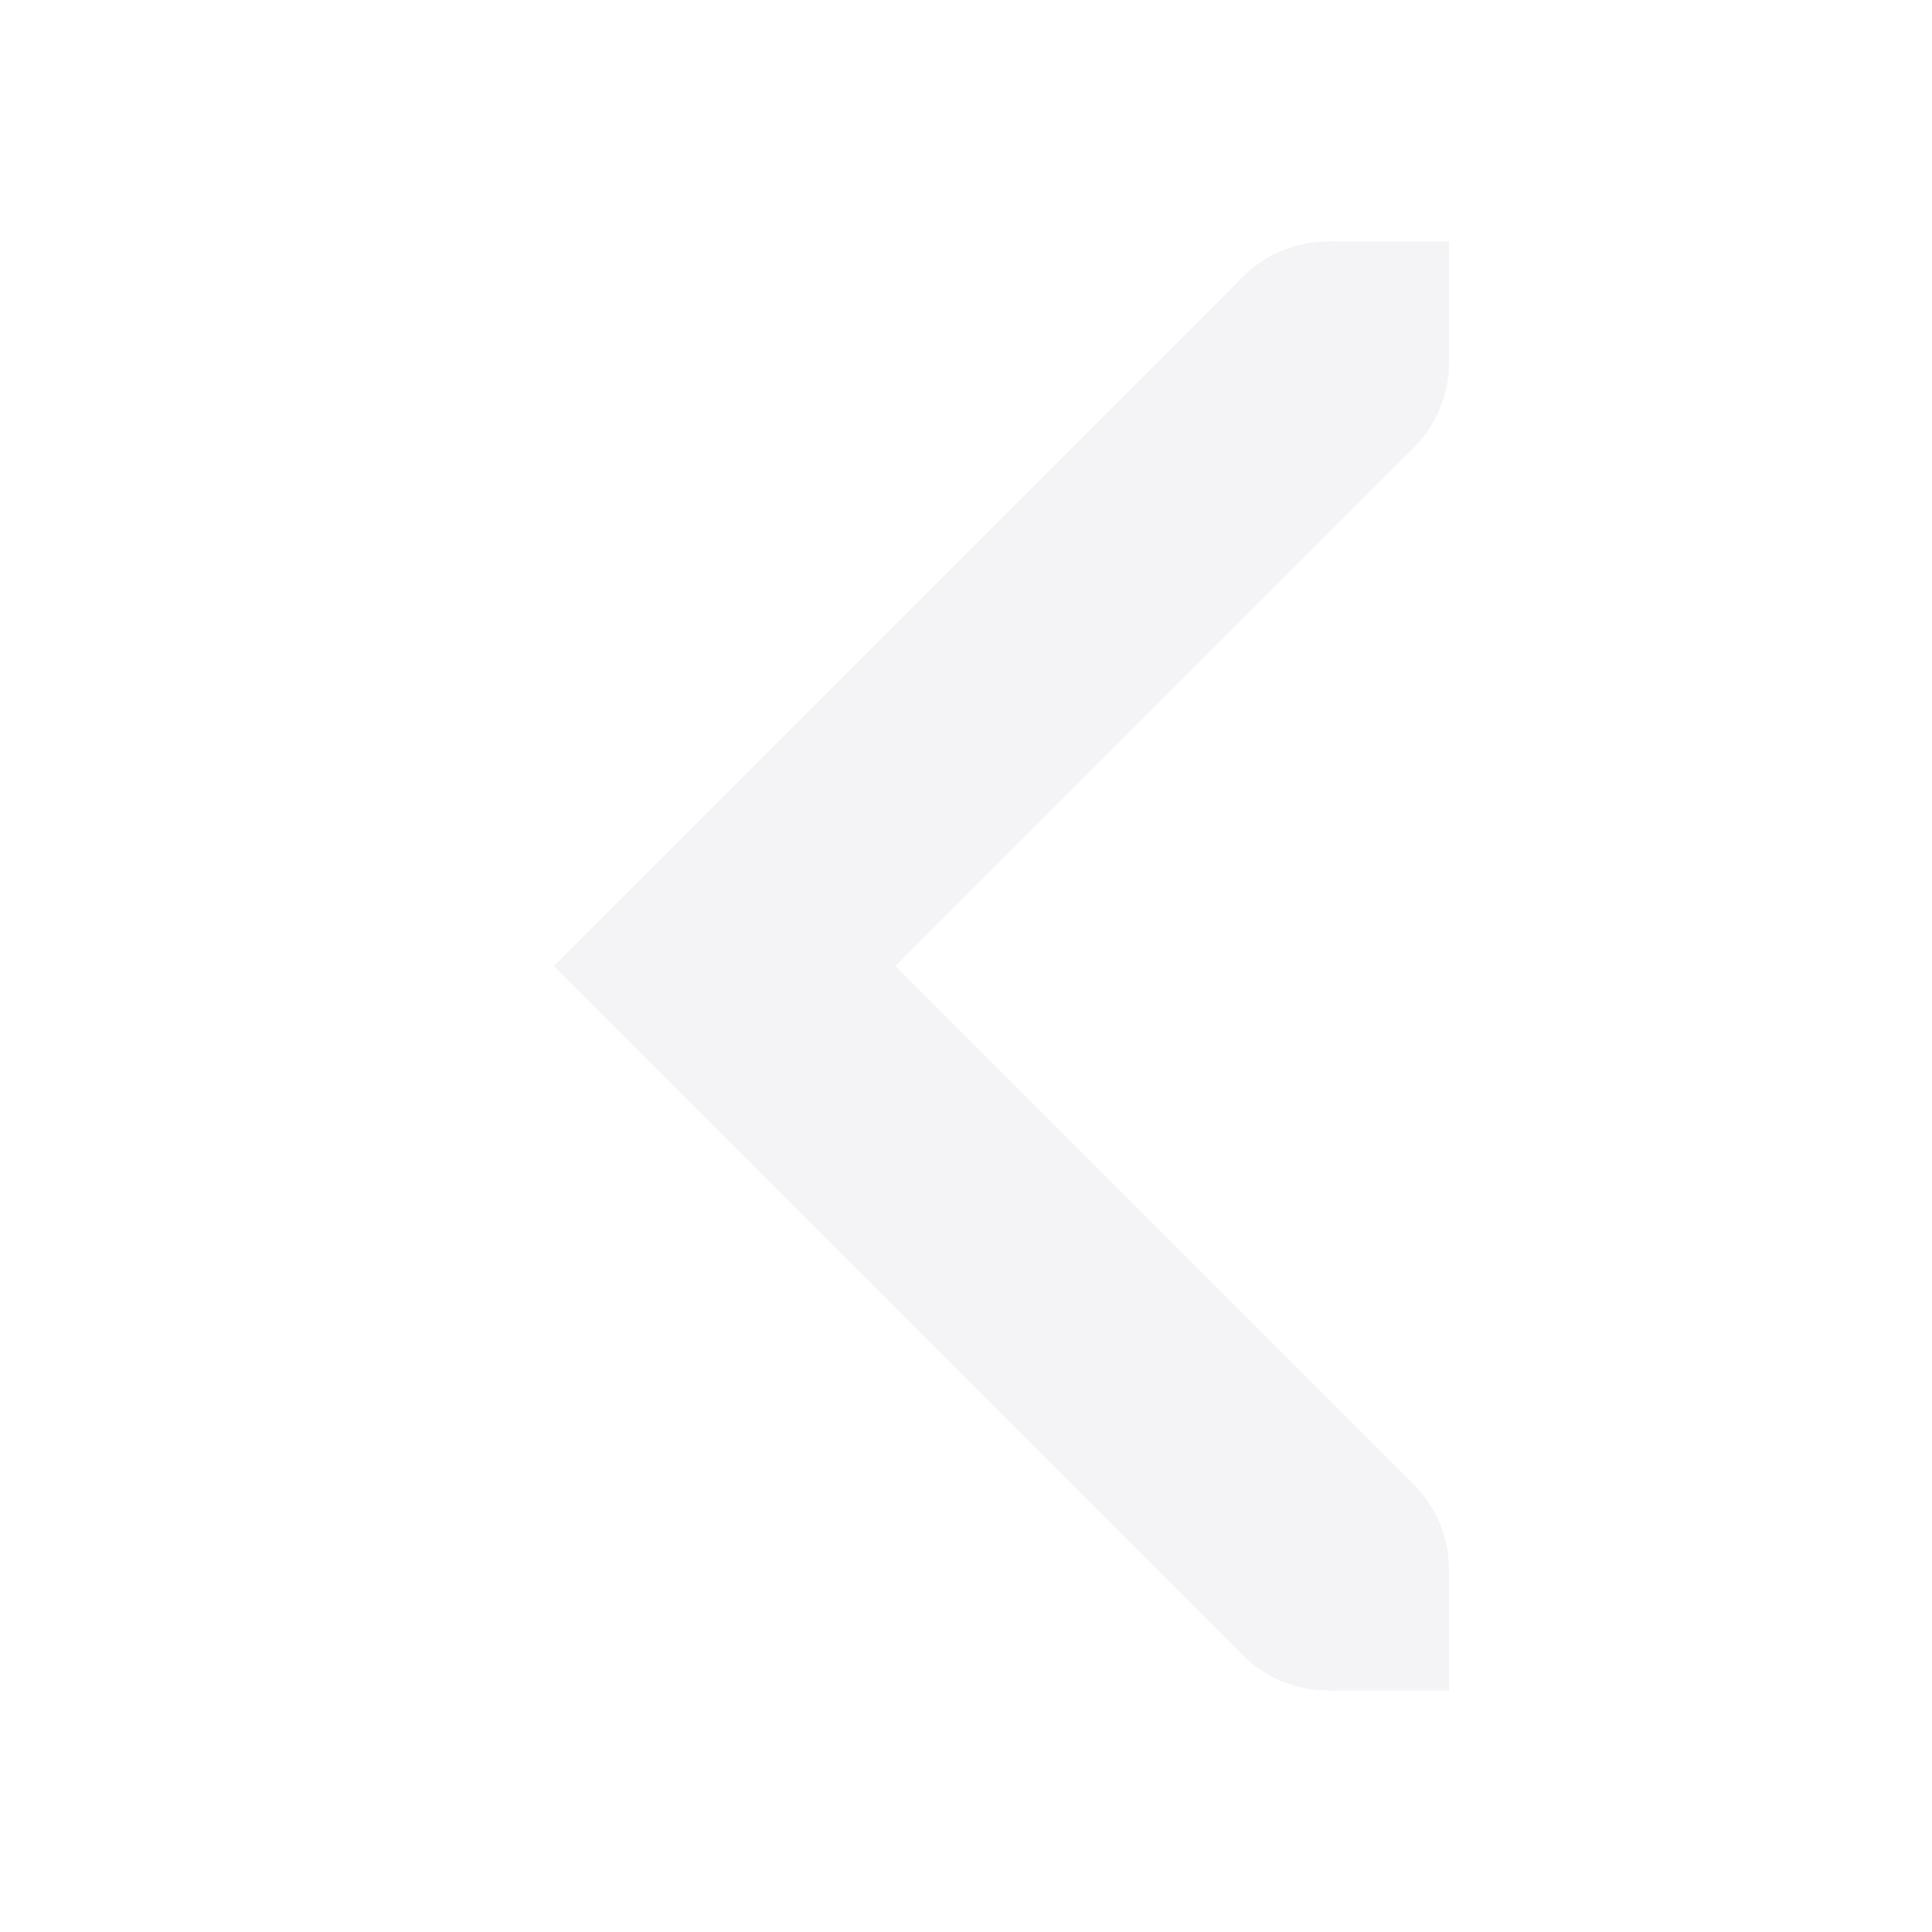
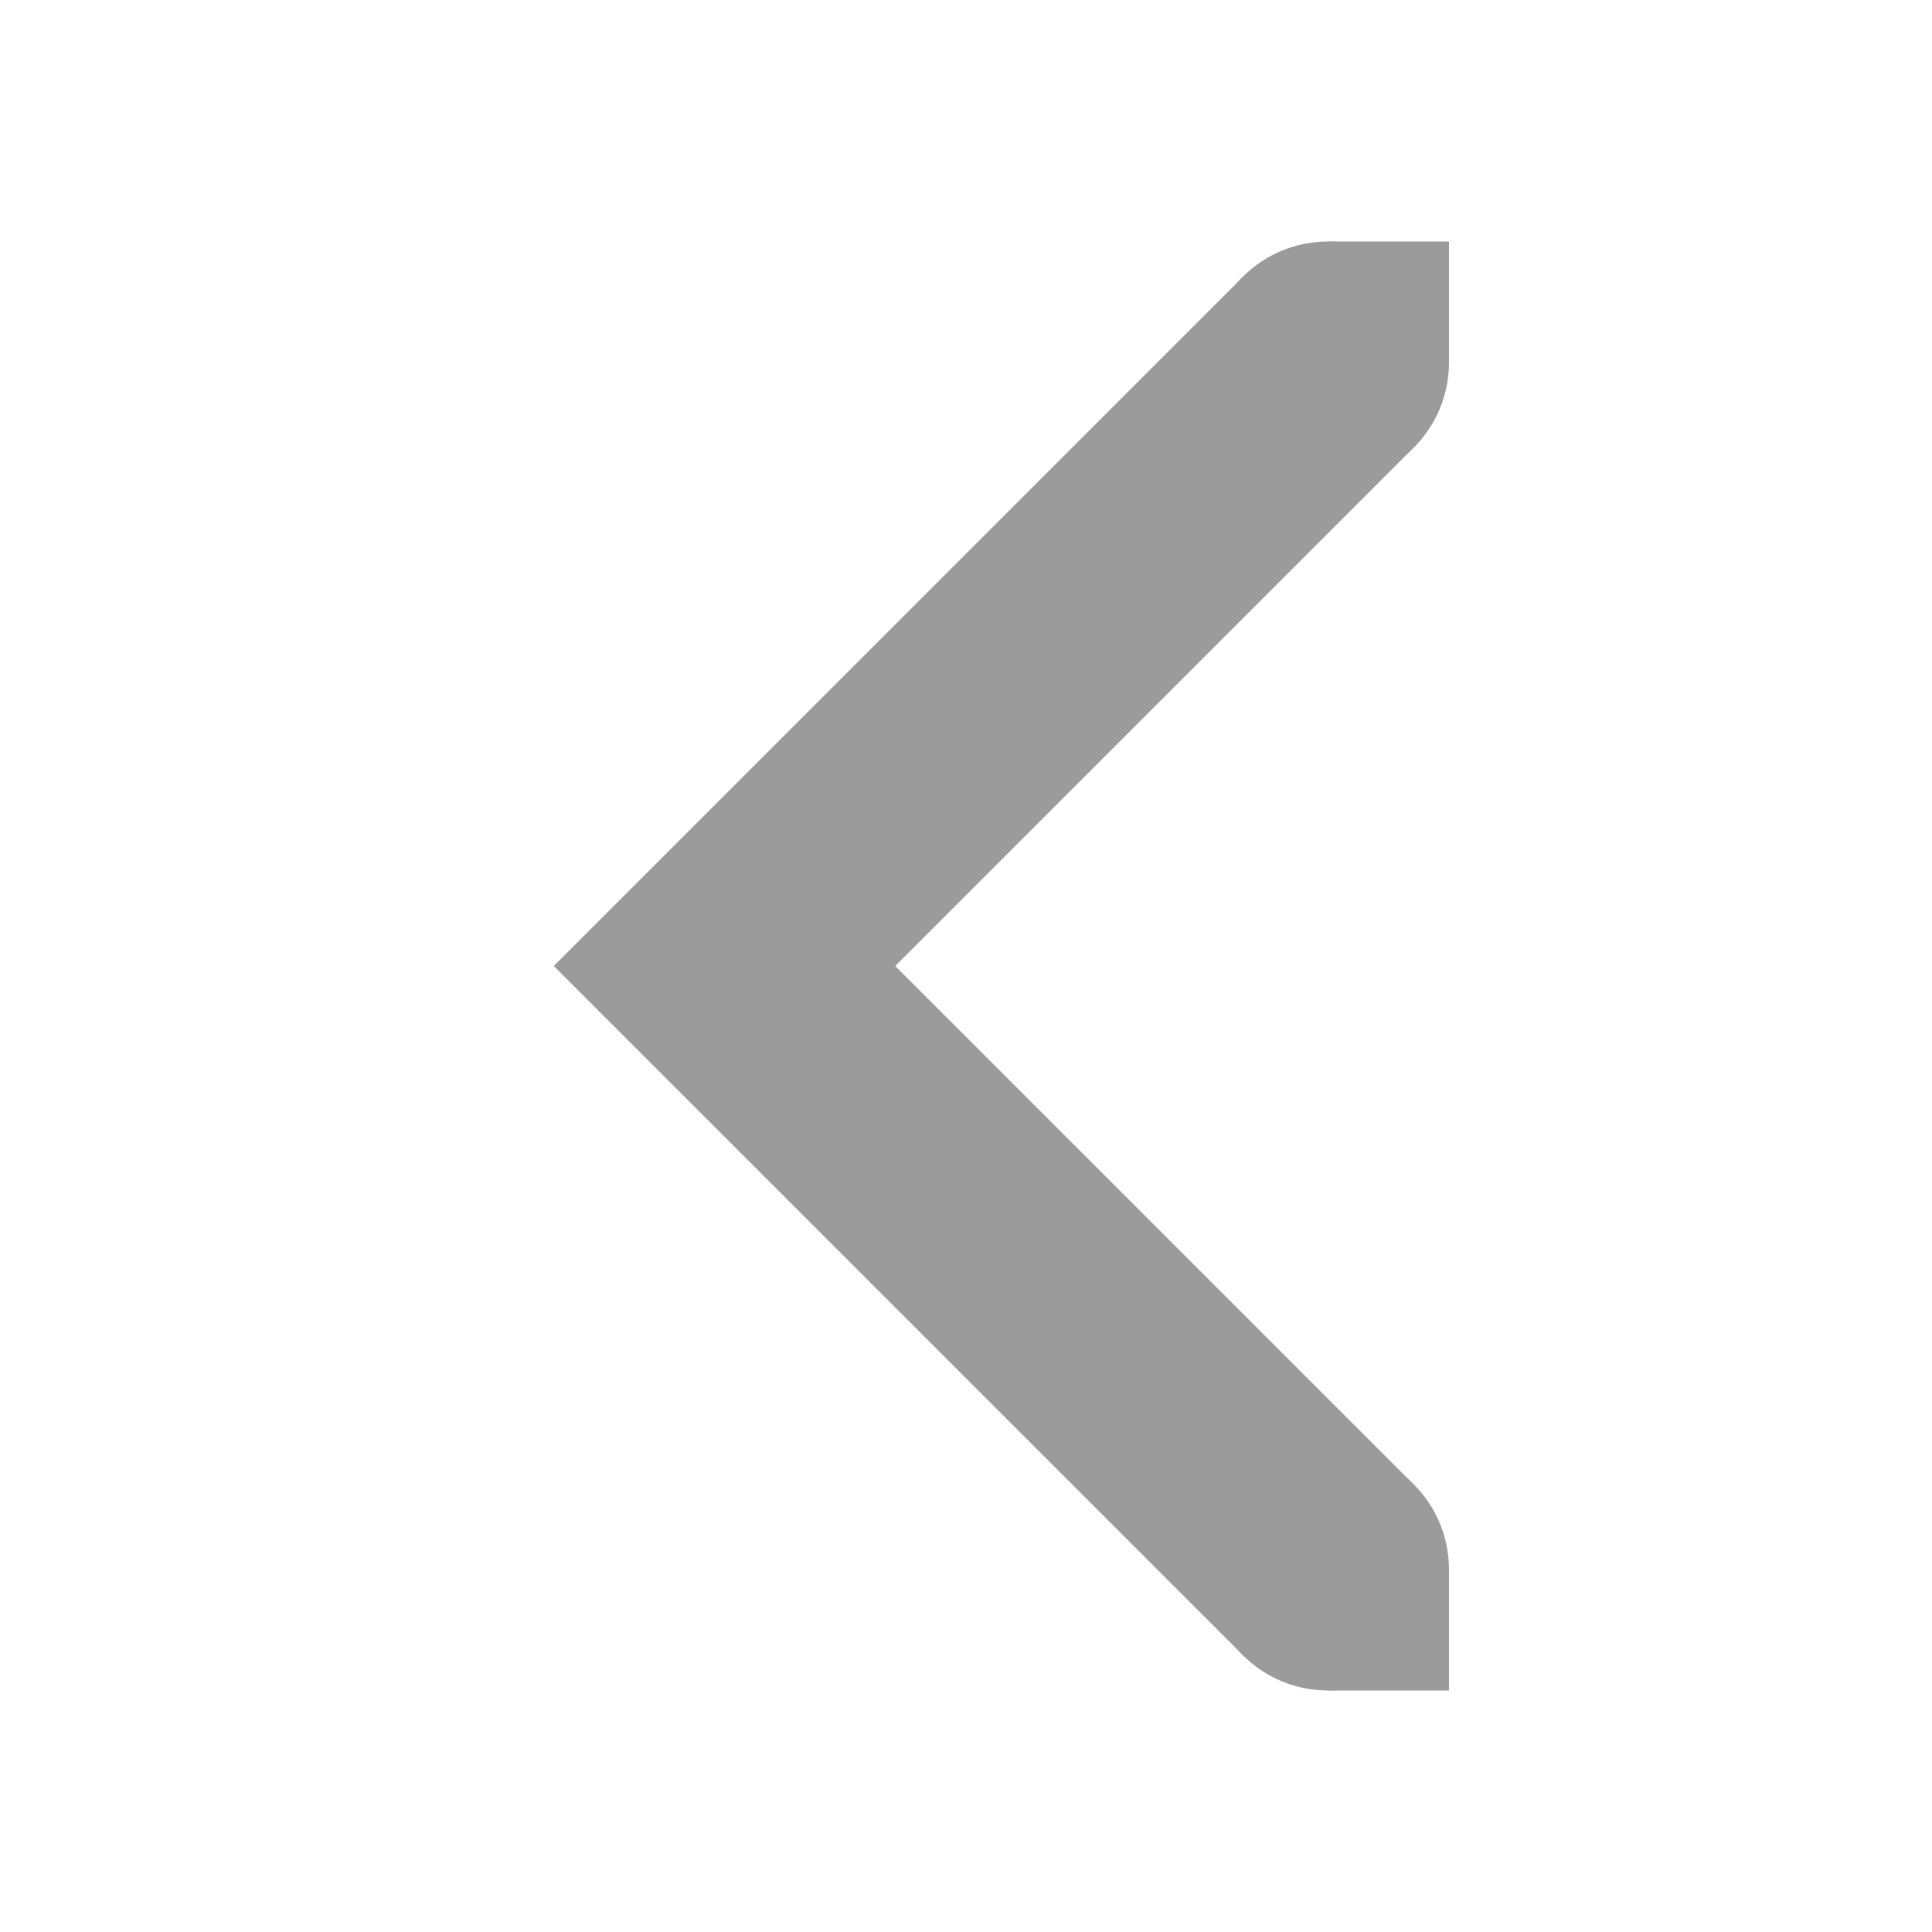
<svg xmlns="http://www.w3.org/2000/svg" width="16" height="16">
-   <g color="#17191e" fill="#f4f4f7">
-     <path d="M10.293 2.293L4.586 8l5.707 5.707 1.414-1.414L7.414 8l4.293-4.293z" style="line-height:normal;font-variant-ligatures:normal;font-variant-position:normal;font-variant-caps:normal;font-variant-numeric:normal;font-variant-alternates:normal;font-feature-settings:normal;text-indent:0;text-align:start;text-decoration-line:none;text-decoration-style:solid;text-decoration-color:#17191e;text-transform:none;text-orientation:mixed;shape-padding:0;isolation:auto;mix-blend-mode:normal;marker:none" font-weight="400" font-family="sans-serif" white-space="normal" overflow="visible" />
+   <g color="#000" fill="#9b9b9b">
+     <path d="M10.293 2.293L4.586 8l5.707 5.707 1.414-1.414L7.414 8l4.293-4.293z" style="line-height:normal;font-variant-ligatures:normal;font-variant-position:normal;font-variant-caps:normal;font-variant-numeric:normal;font-variant-alternates:normal;font-feature-settings:normal;text-indent:0;text-align:start;text-decoration-line:none;text-decoration-style:solid;text-decoration-color:#000;text-transform:none;text-orientation:mixed;shape-padding:0;isolation:auto;mix-blend-mode:normal;marker:none" font-weight="400" font-family="sans-serif" white-space="normal" overflow="visible" />
    <path d="M11 13h1v1h-1zM11 2h1v1h-1z" style="marker:none" overflow="visible" />
    <path d="M11 2c.554 0 1 .446 1 1s-.446 1-1 1-1-.446-1-1 .446-1 1-1zM11 12c.554 0 1 .446 1 1s-.446 1-1 1-1-.446-1-1 .446-1 1-1z" style="marker:none" overflow="visible" />
  </g>
</svg>
